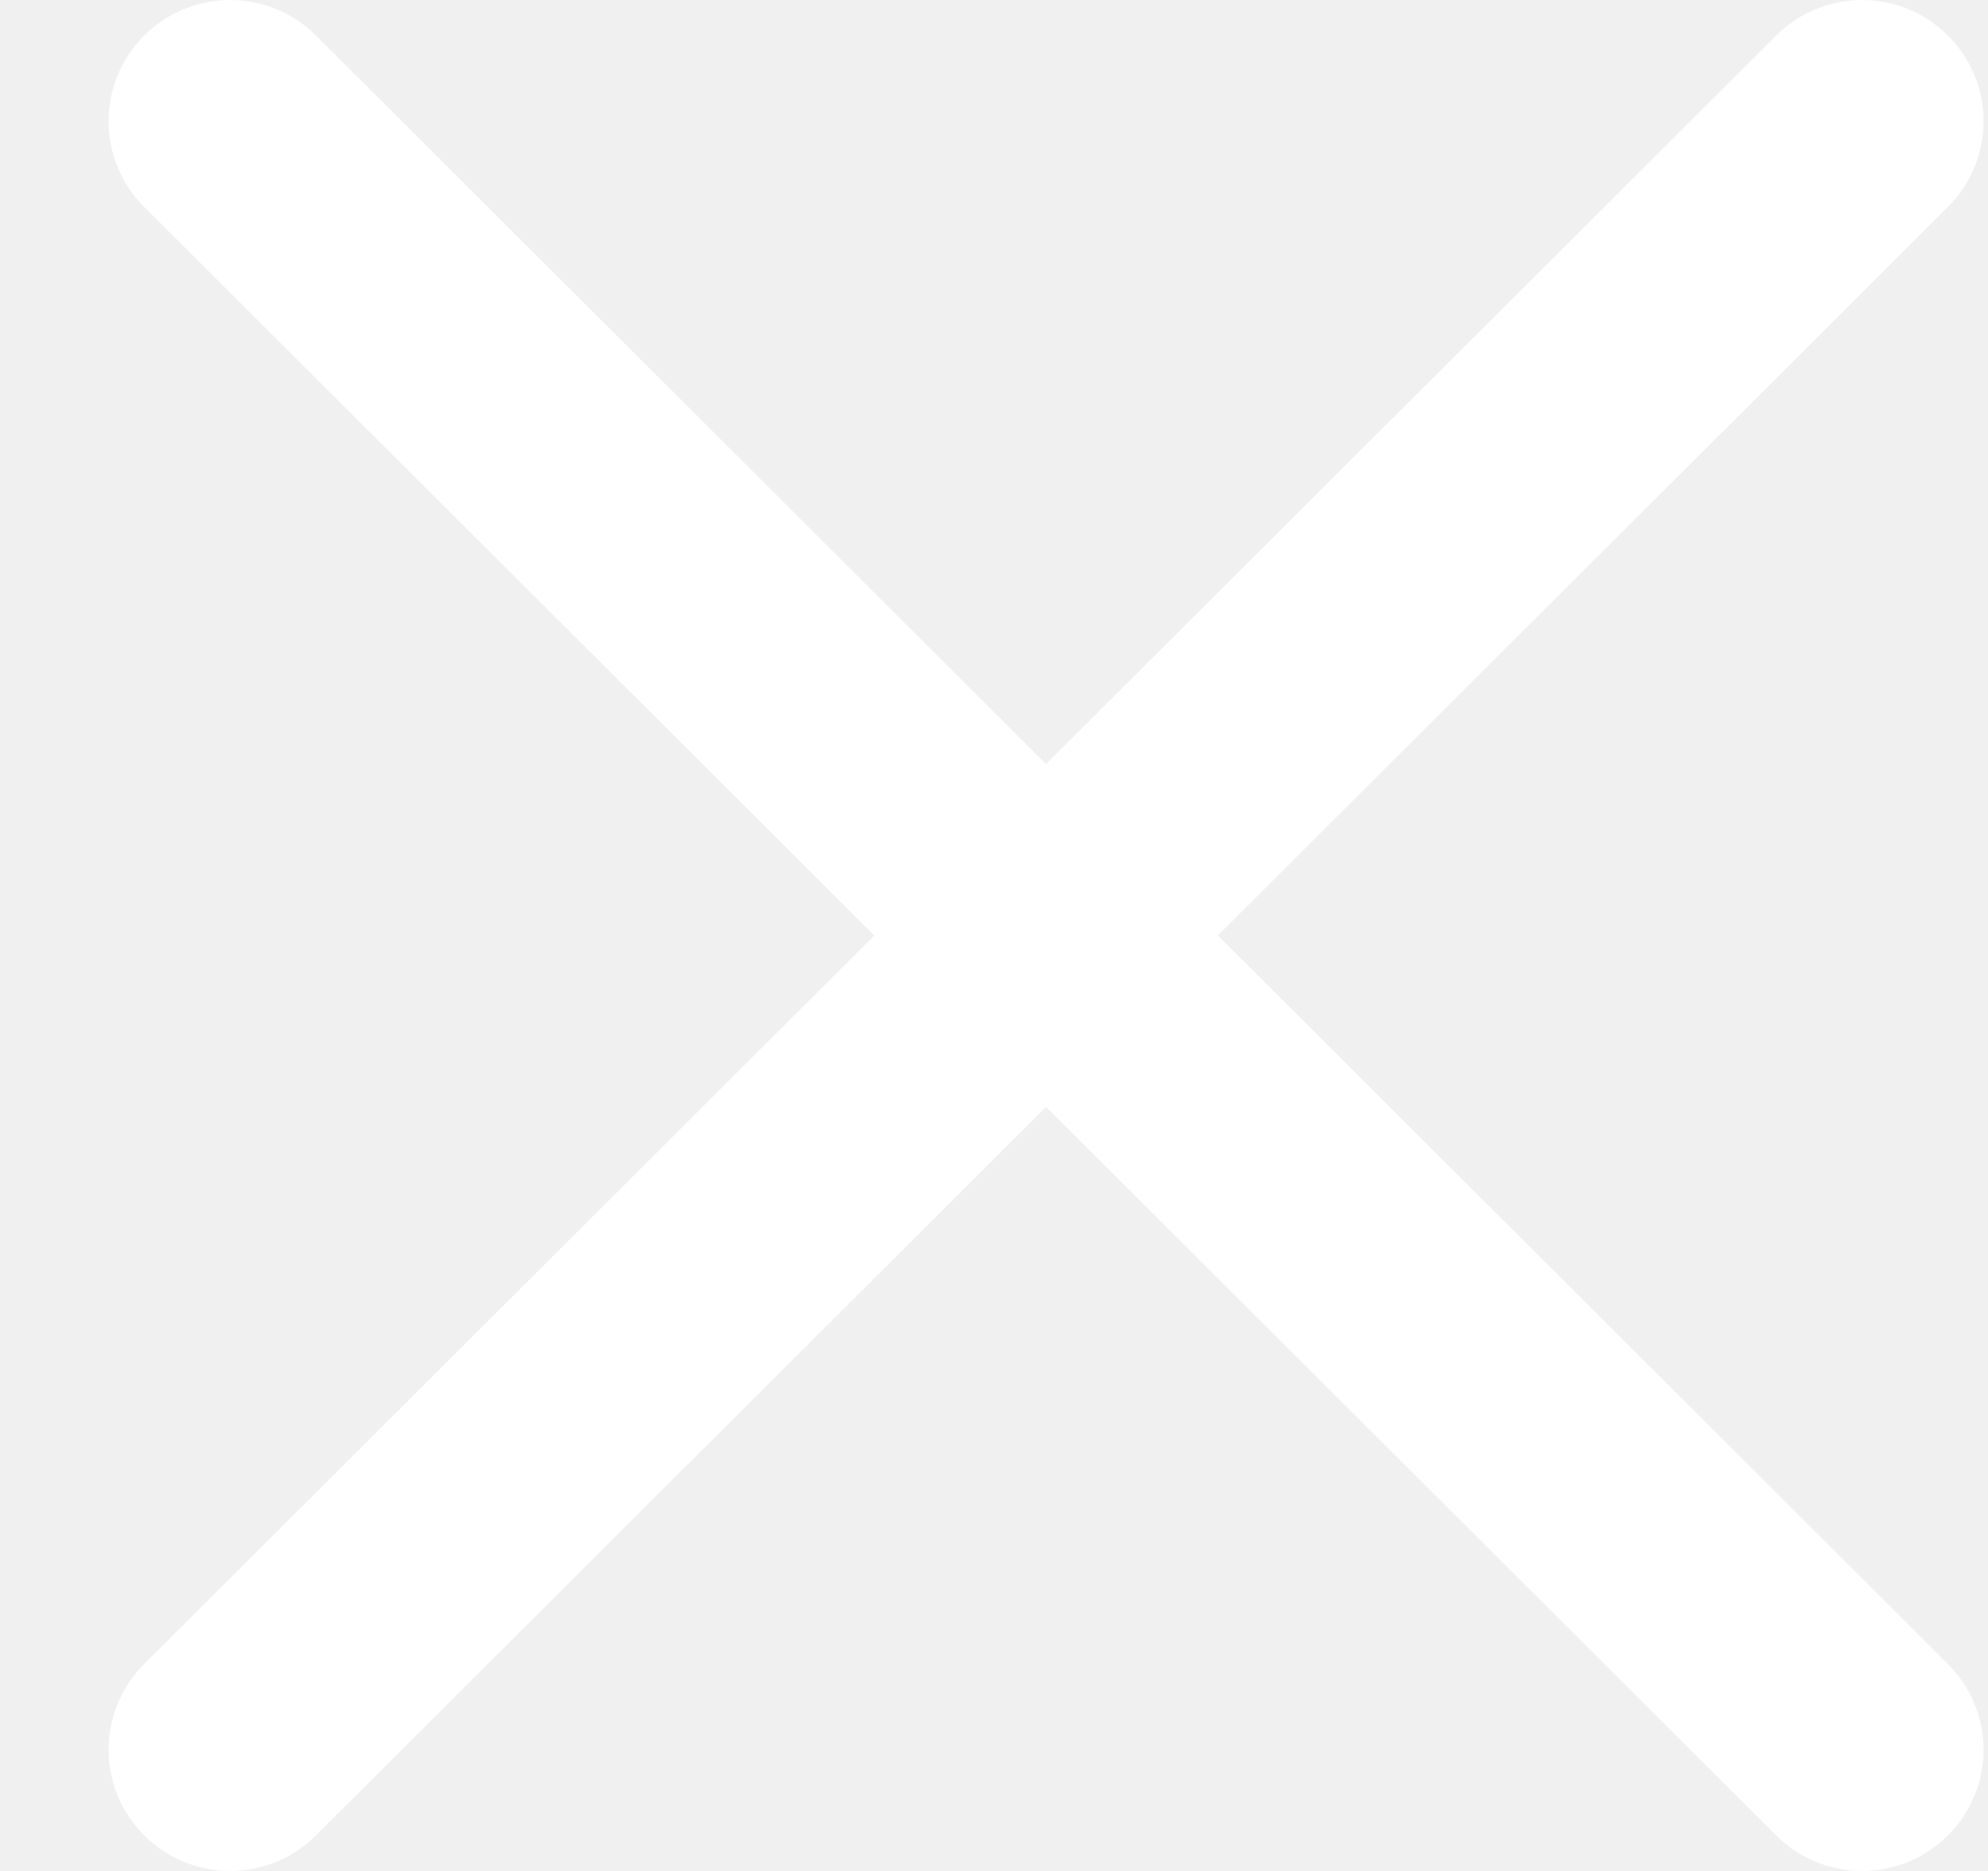
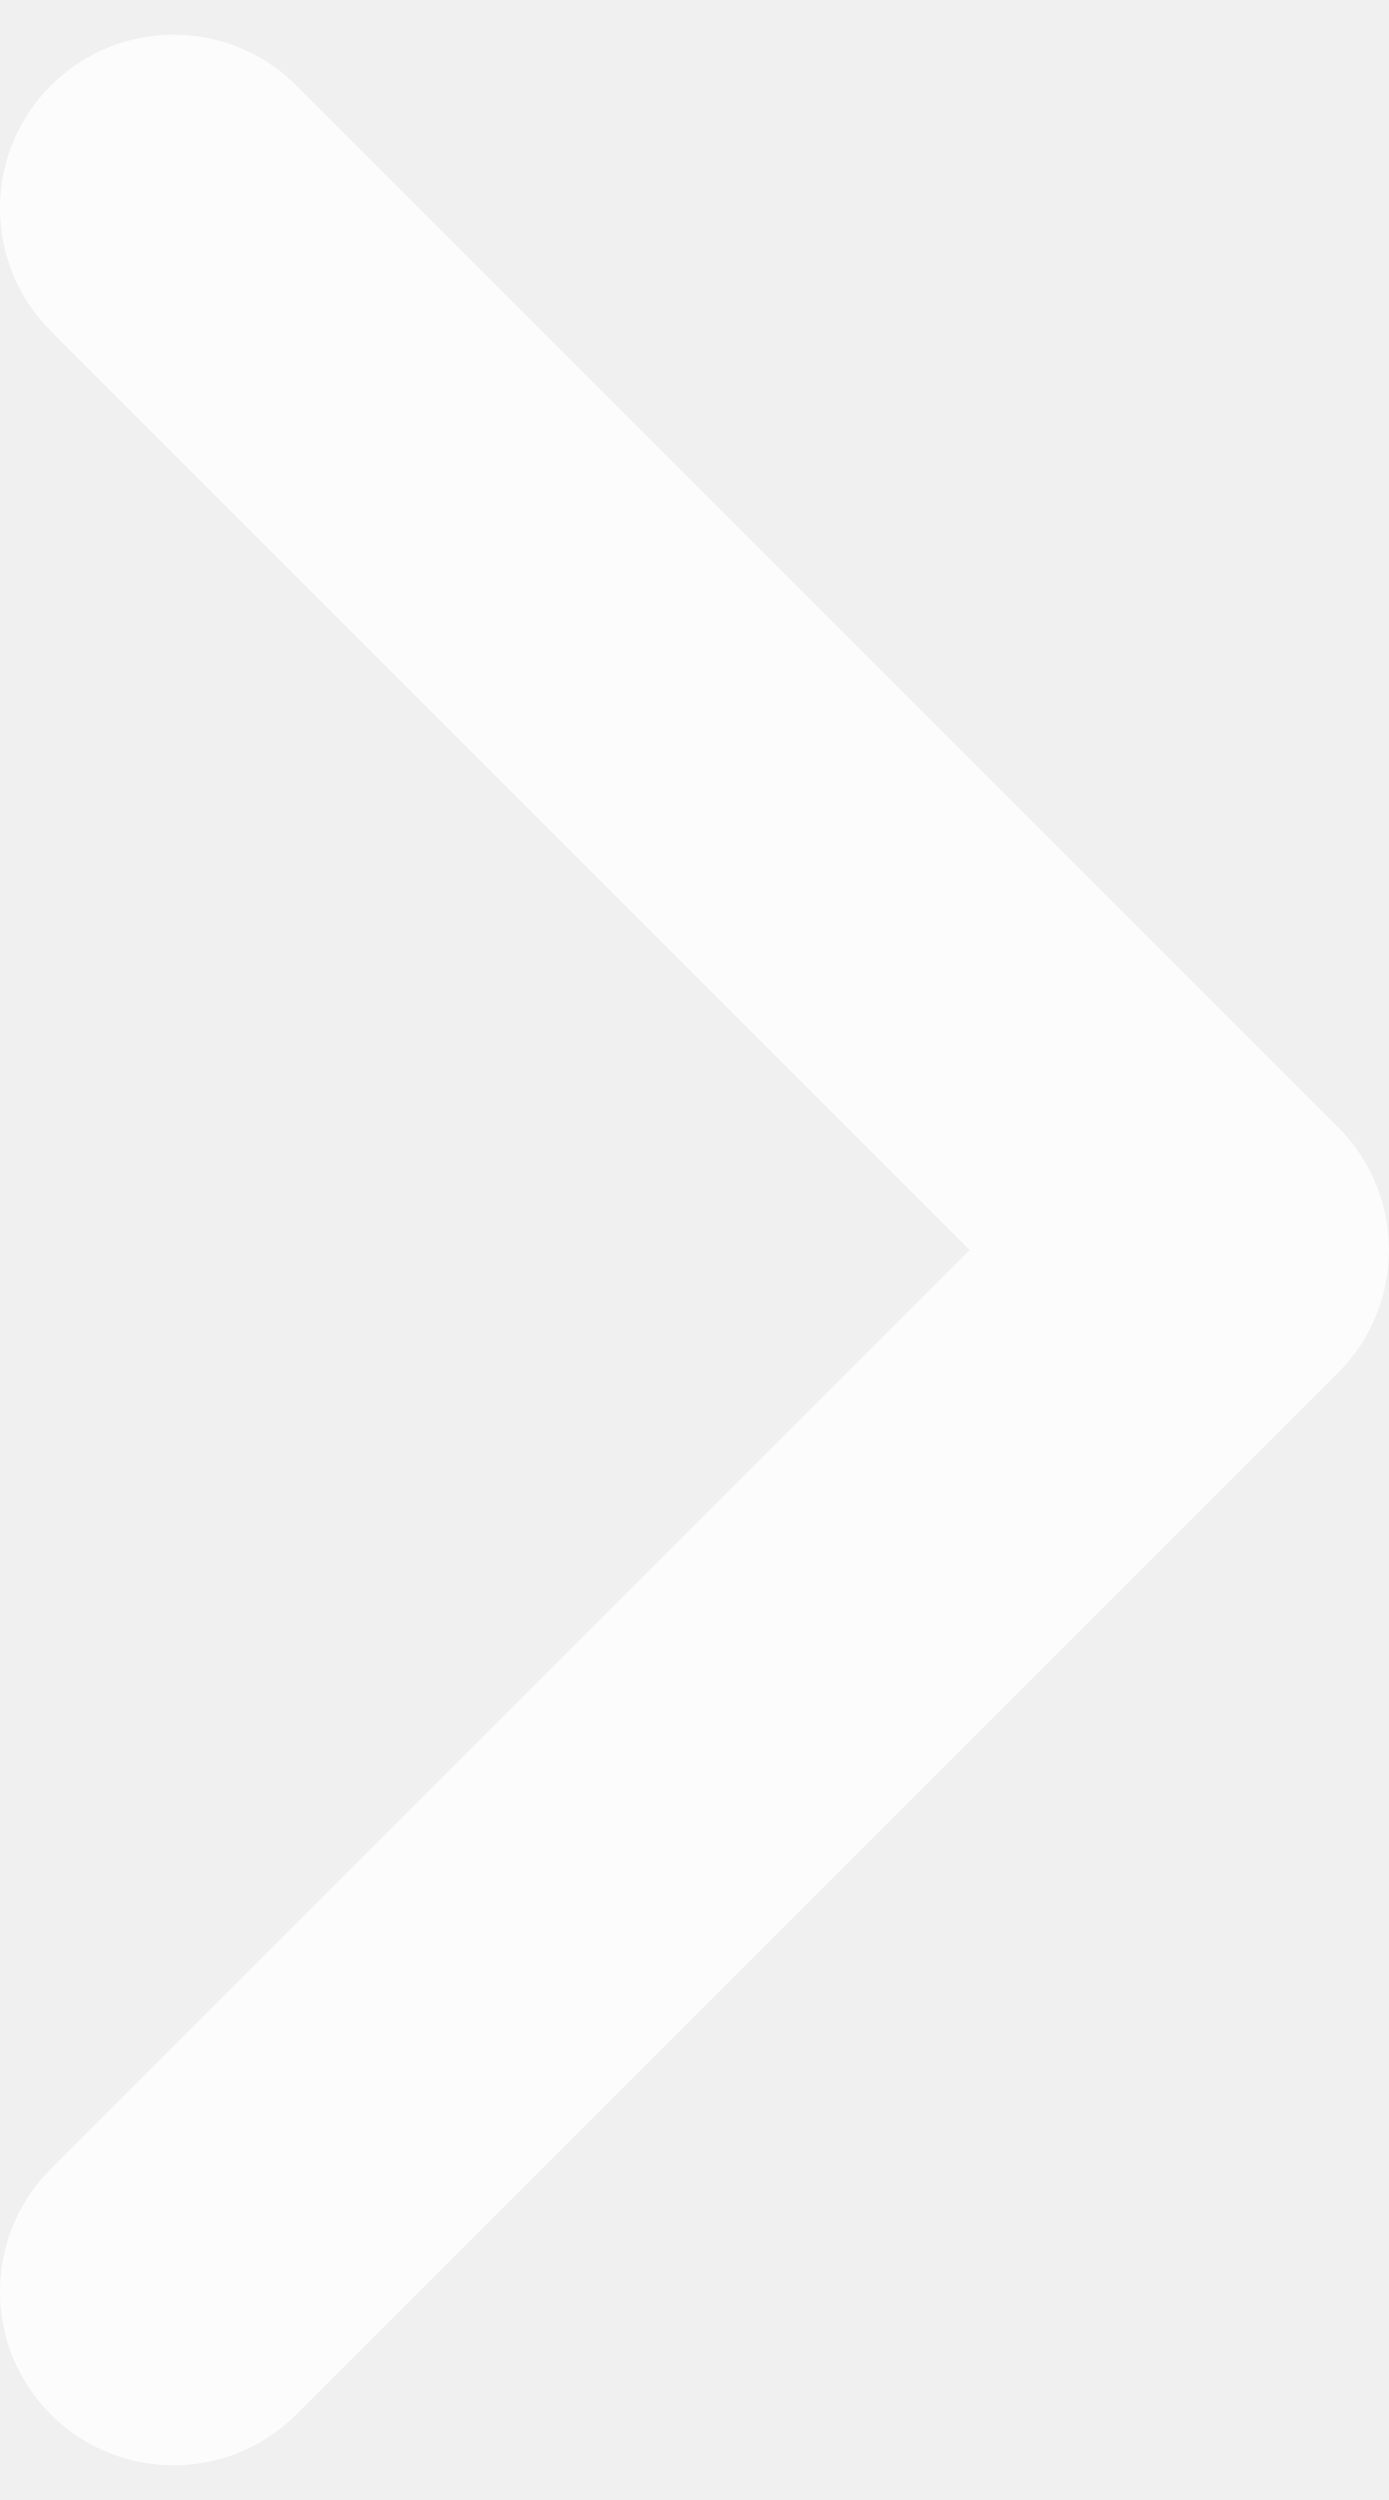
- <svg xmlns="http://www.w3.org/2000/svg" width="17" height="16" viewBox="0 0 17 16" fill="none">
-   <path d="M10.414 8L16.657 1.77C17.064 1.364 17.064 0.709 16.657 0.304C16.251 -0.101 15.595 -0.101 15.189 0.304L8.945 6.534L2.702 0.304C2.296 -0.101 1.64 -0.101 1.233 0.304C0.827 0.709 0.827 1.364 1.233 1.77L7.477 8L1.233 14.23C0.827 14.636 0.827 15.291 1.233 15.696C1.436 15.898 1.702 16 1.968 16C2.234 16 2.5 15.898 2.702 15.696L8.945 9.466L15.189 15.696C15.391 15.898 15.657 16 15.923 16C16.189 16 16.455 15.898 16.657 15.696C17.064 15.291 17.064 14.636 16.657 14.23L10.414 8Z" fill="white" />
+ <svg xmlns="http://www.w3.org/2000/svg" width="10" height="18" fill="none">
+   <path fill-rule="evenodd" clip-rule="evenodd" d="M.366.616a1.25 1.25 0 011.768 0l7.5 7.5a1.25 1.25 0 010 1.768l-7.5 7.5a1.25 1.25 0 01-1.768-1.768L6.982 9 .366 2.384a1.25 1.25 0 010-1.768z" fill="#fff" fill-opacity=".8" />
</svg>
